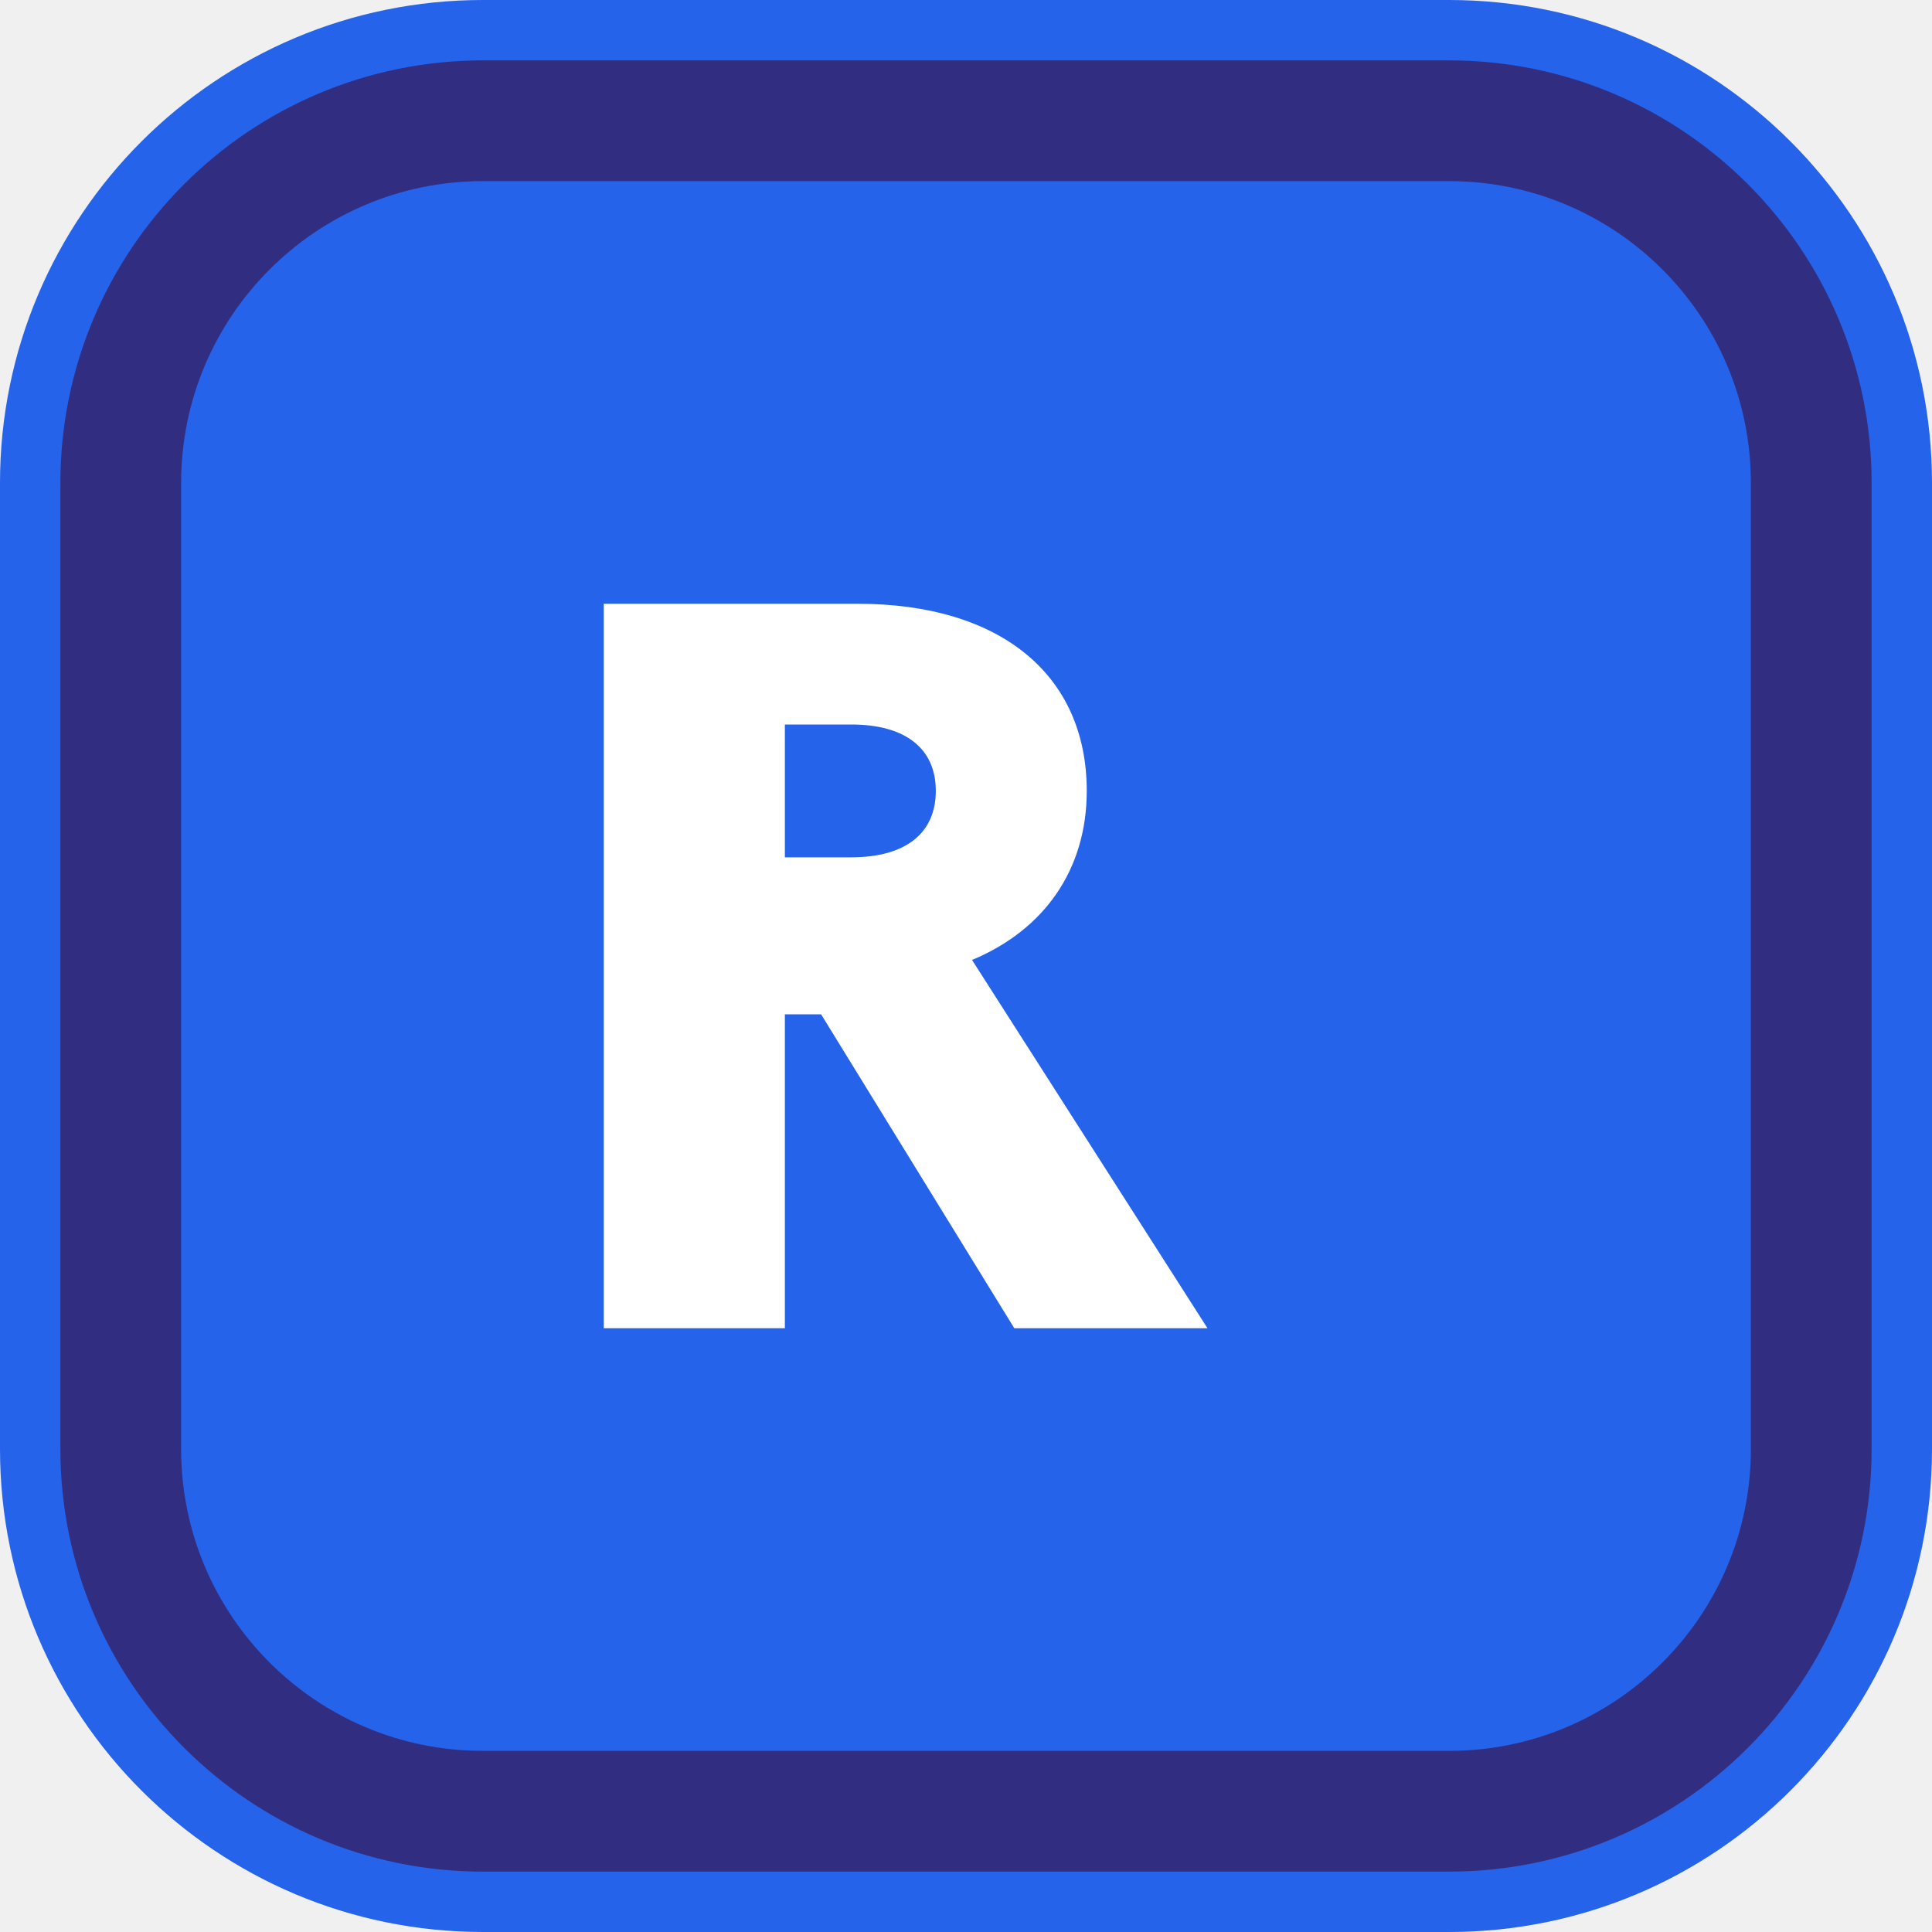
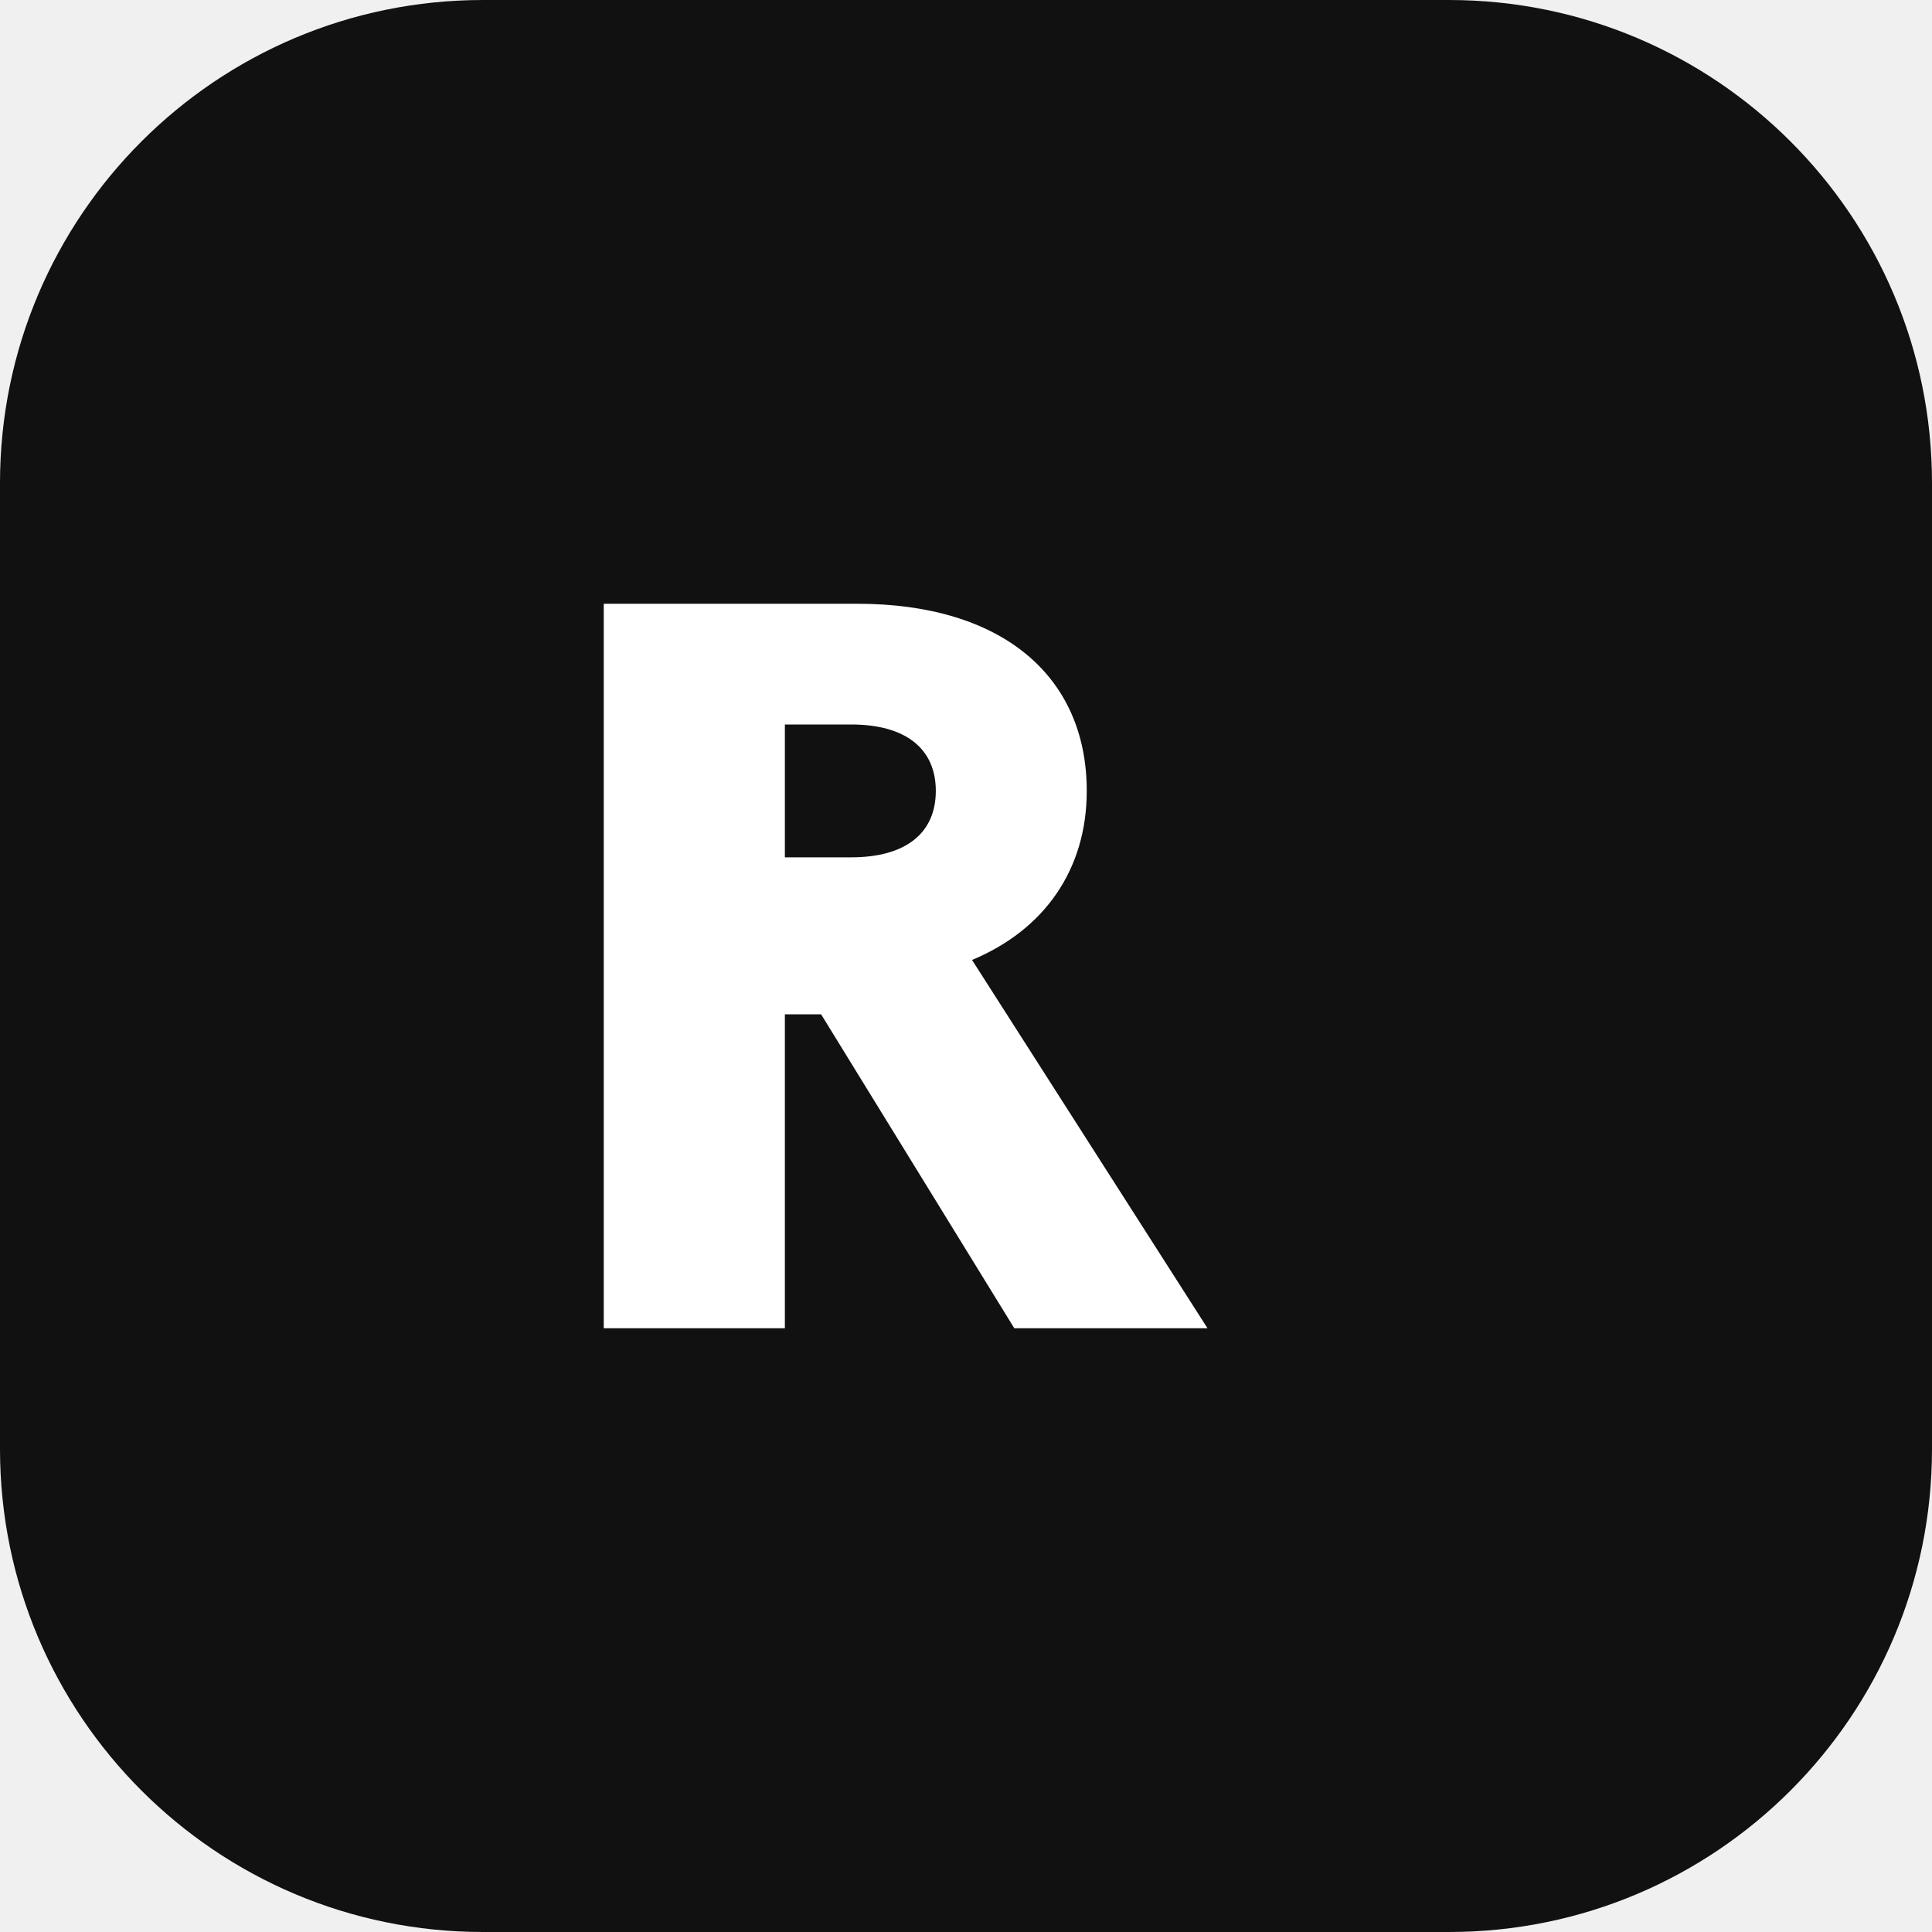
<svg xmlns="http://www.w3.org/2000/svg" viewBox="0 0 32 32" fill="none">
-   <rect width="32" height="32" rx="8" fill="#2563EB" />
-   <rect x="2" y="2" width="28" height="28" rx="6" stroke="#312E81" stroke-width="2" />
+   <rect width="32" height="32" rx="8" fill="#111111" />
  <path d="M10 22V10h4.2c2.4 0 3.8 1.2 3.8 3.1 0 1.3-.7 2.3-1.9 2.8L20 22h-3.2l-3.2-5.2H13V22H10zm3-7.8h1.1c.9 0 1.4-.4 1.4-1.1S15 12 14.1 12H13v2.2z" fill="#FFFFFF" />
</svg>
